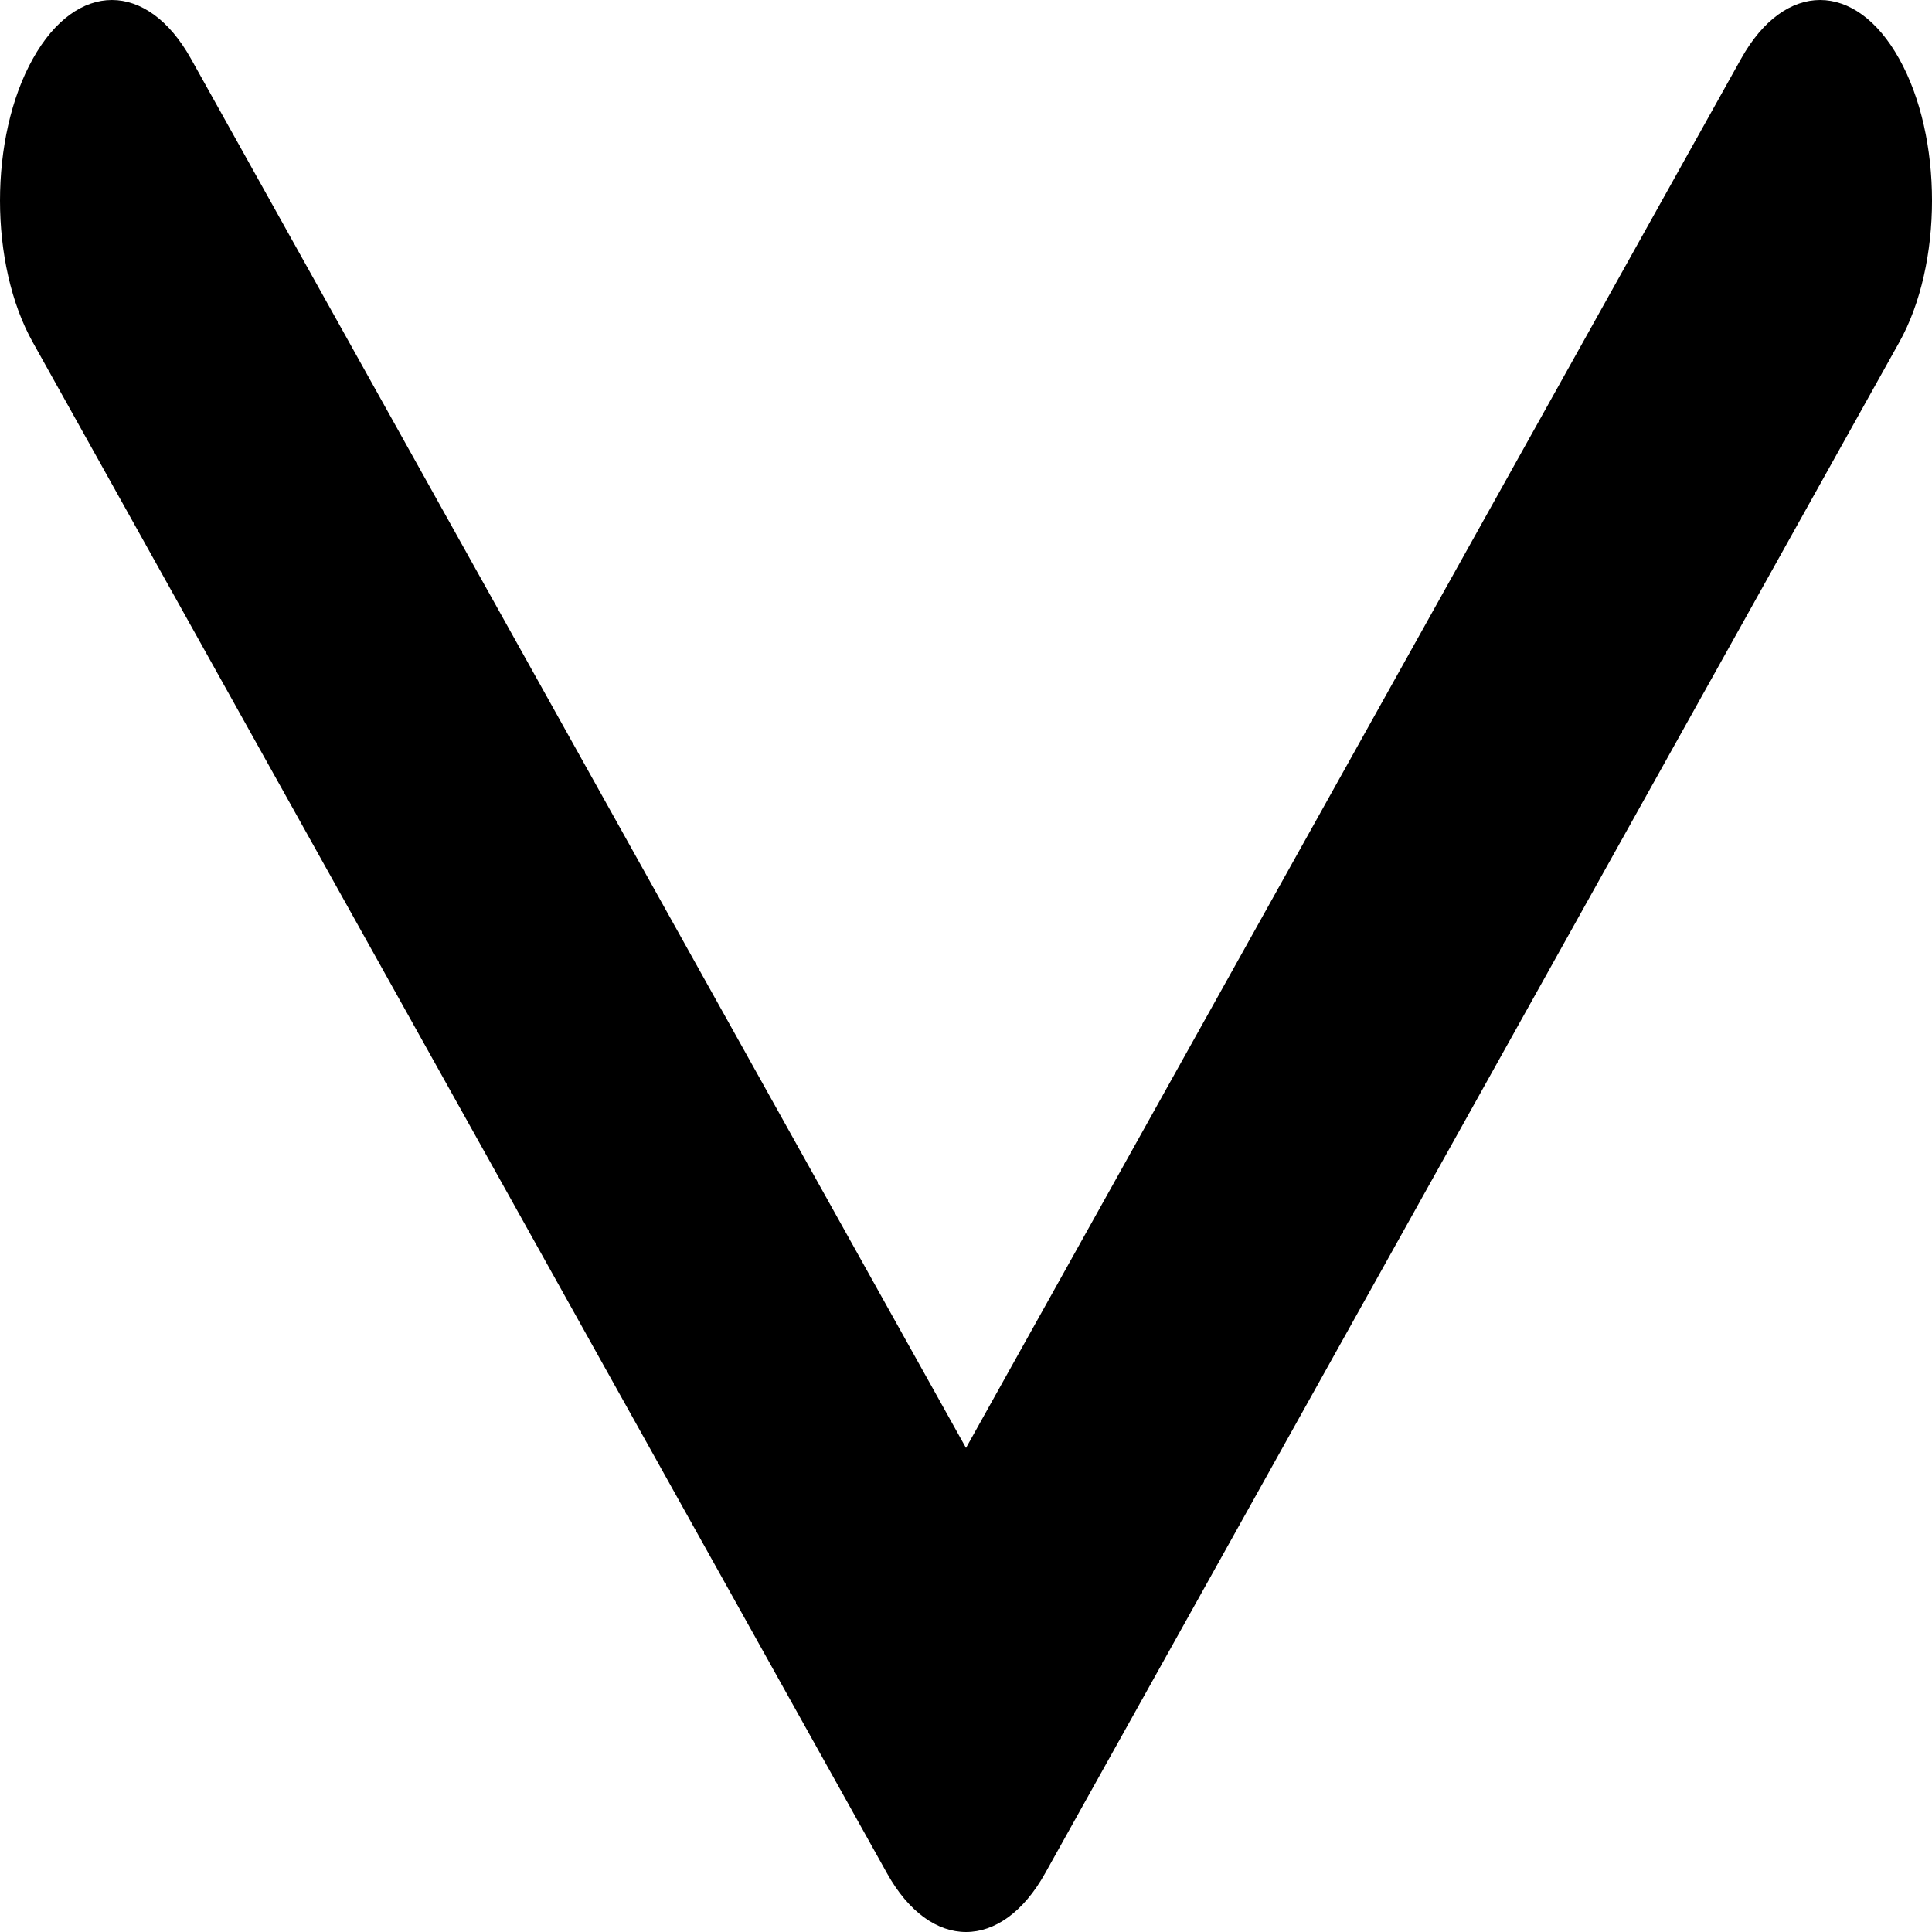
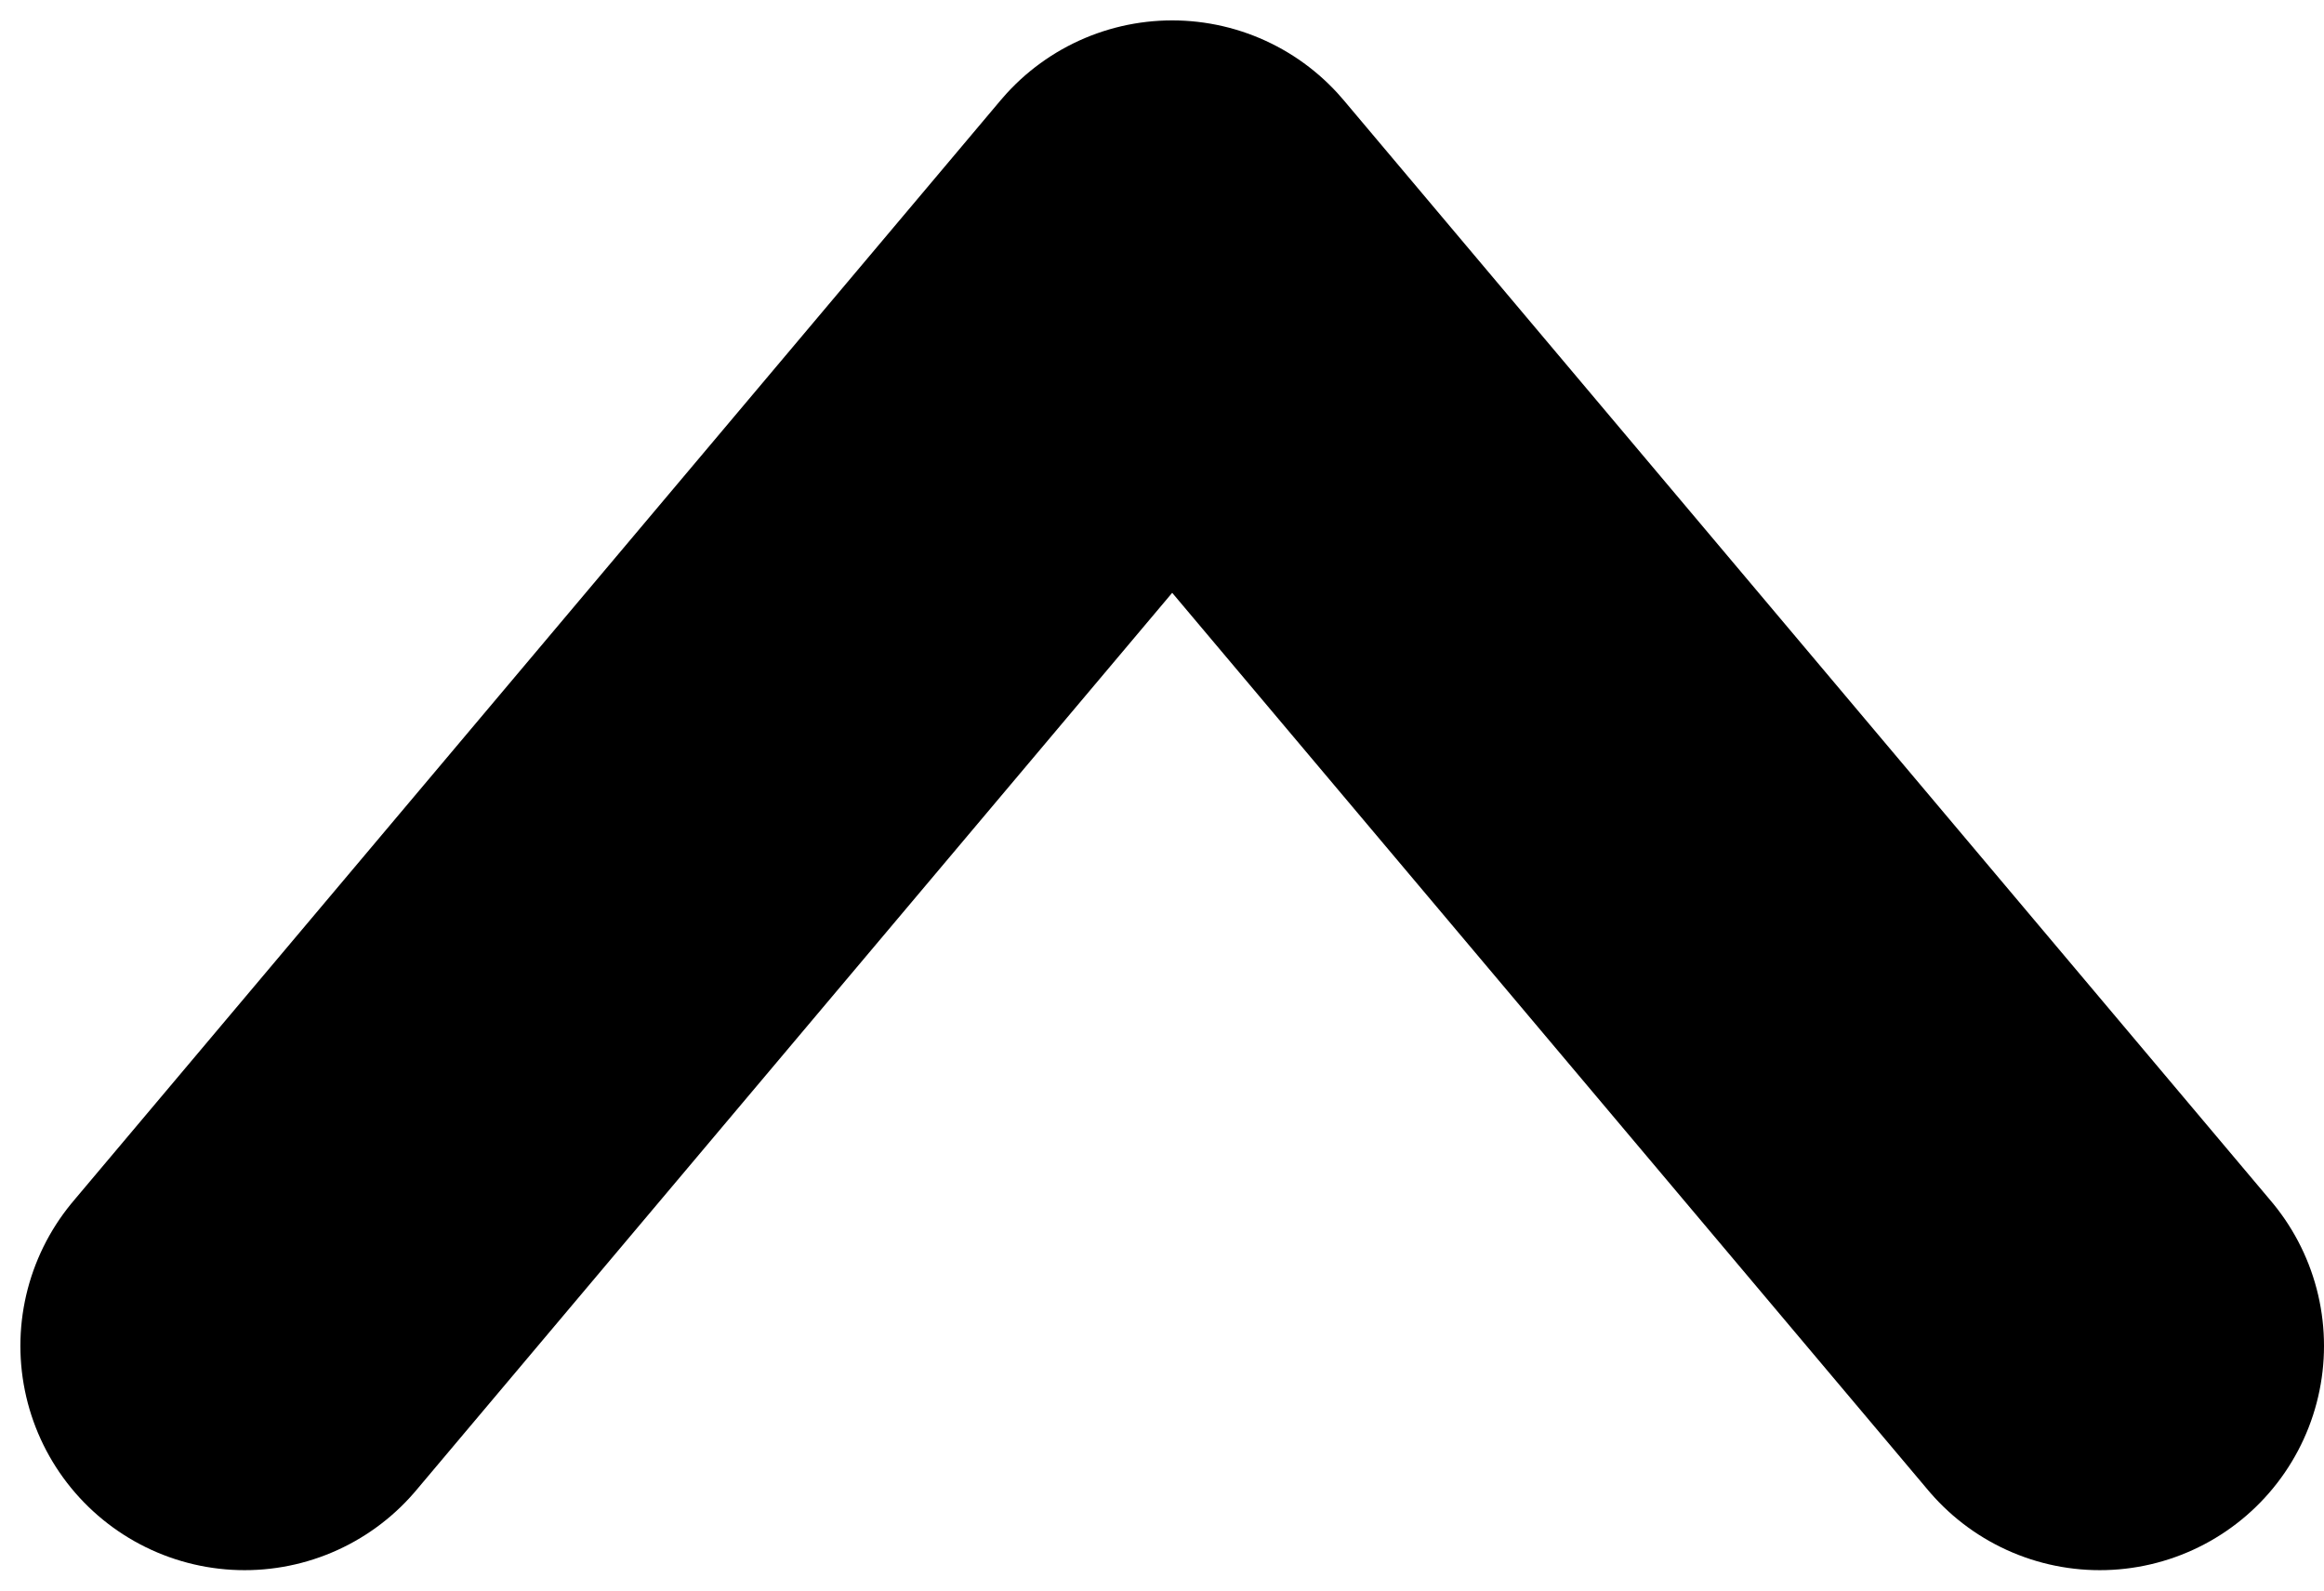
- <svg xmlns="http://www.w3.org/2000/svg" width="42" height="42" viewBox="0 0 42 42" fill="none">
-   <path d="M4.48872e-07 4.362C4.48872e-07 3.248 0.237 2.131 0.714 1.278C1.664 -0.426 3.202 -0.426 4.152 1.278L21 31.477L37.849 1.278C38.799 -0.426 40.338 -0.426 41.287 1.278C42.238 2.981 42.238 5.74 41.287 7.443L22.721 40.722C21.77 42.426 20.231 42.426 19.282 40.722L0.714 7.443C0.238 6.593 4.48872e-07 5.477 4.48872e-07 4.362Z" fill="black" />
+ <svg xmlns="http://www.w3.org/2000/svg" width="57" height="39" viewBox="0 0 57 39" fill="none">
+   <path d="M6 33L28.75 6L51.5 33" stroke="black" stroke-width="11" stroke-linecap="round" stroke-linejoin="round" />
</svg>
